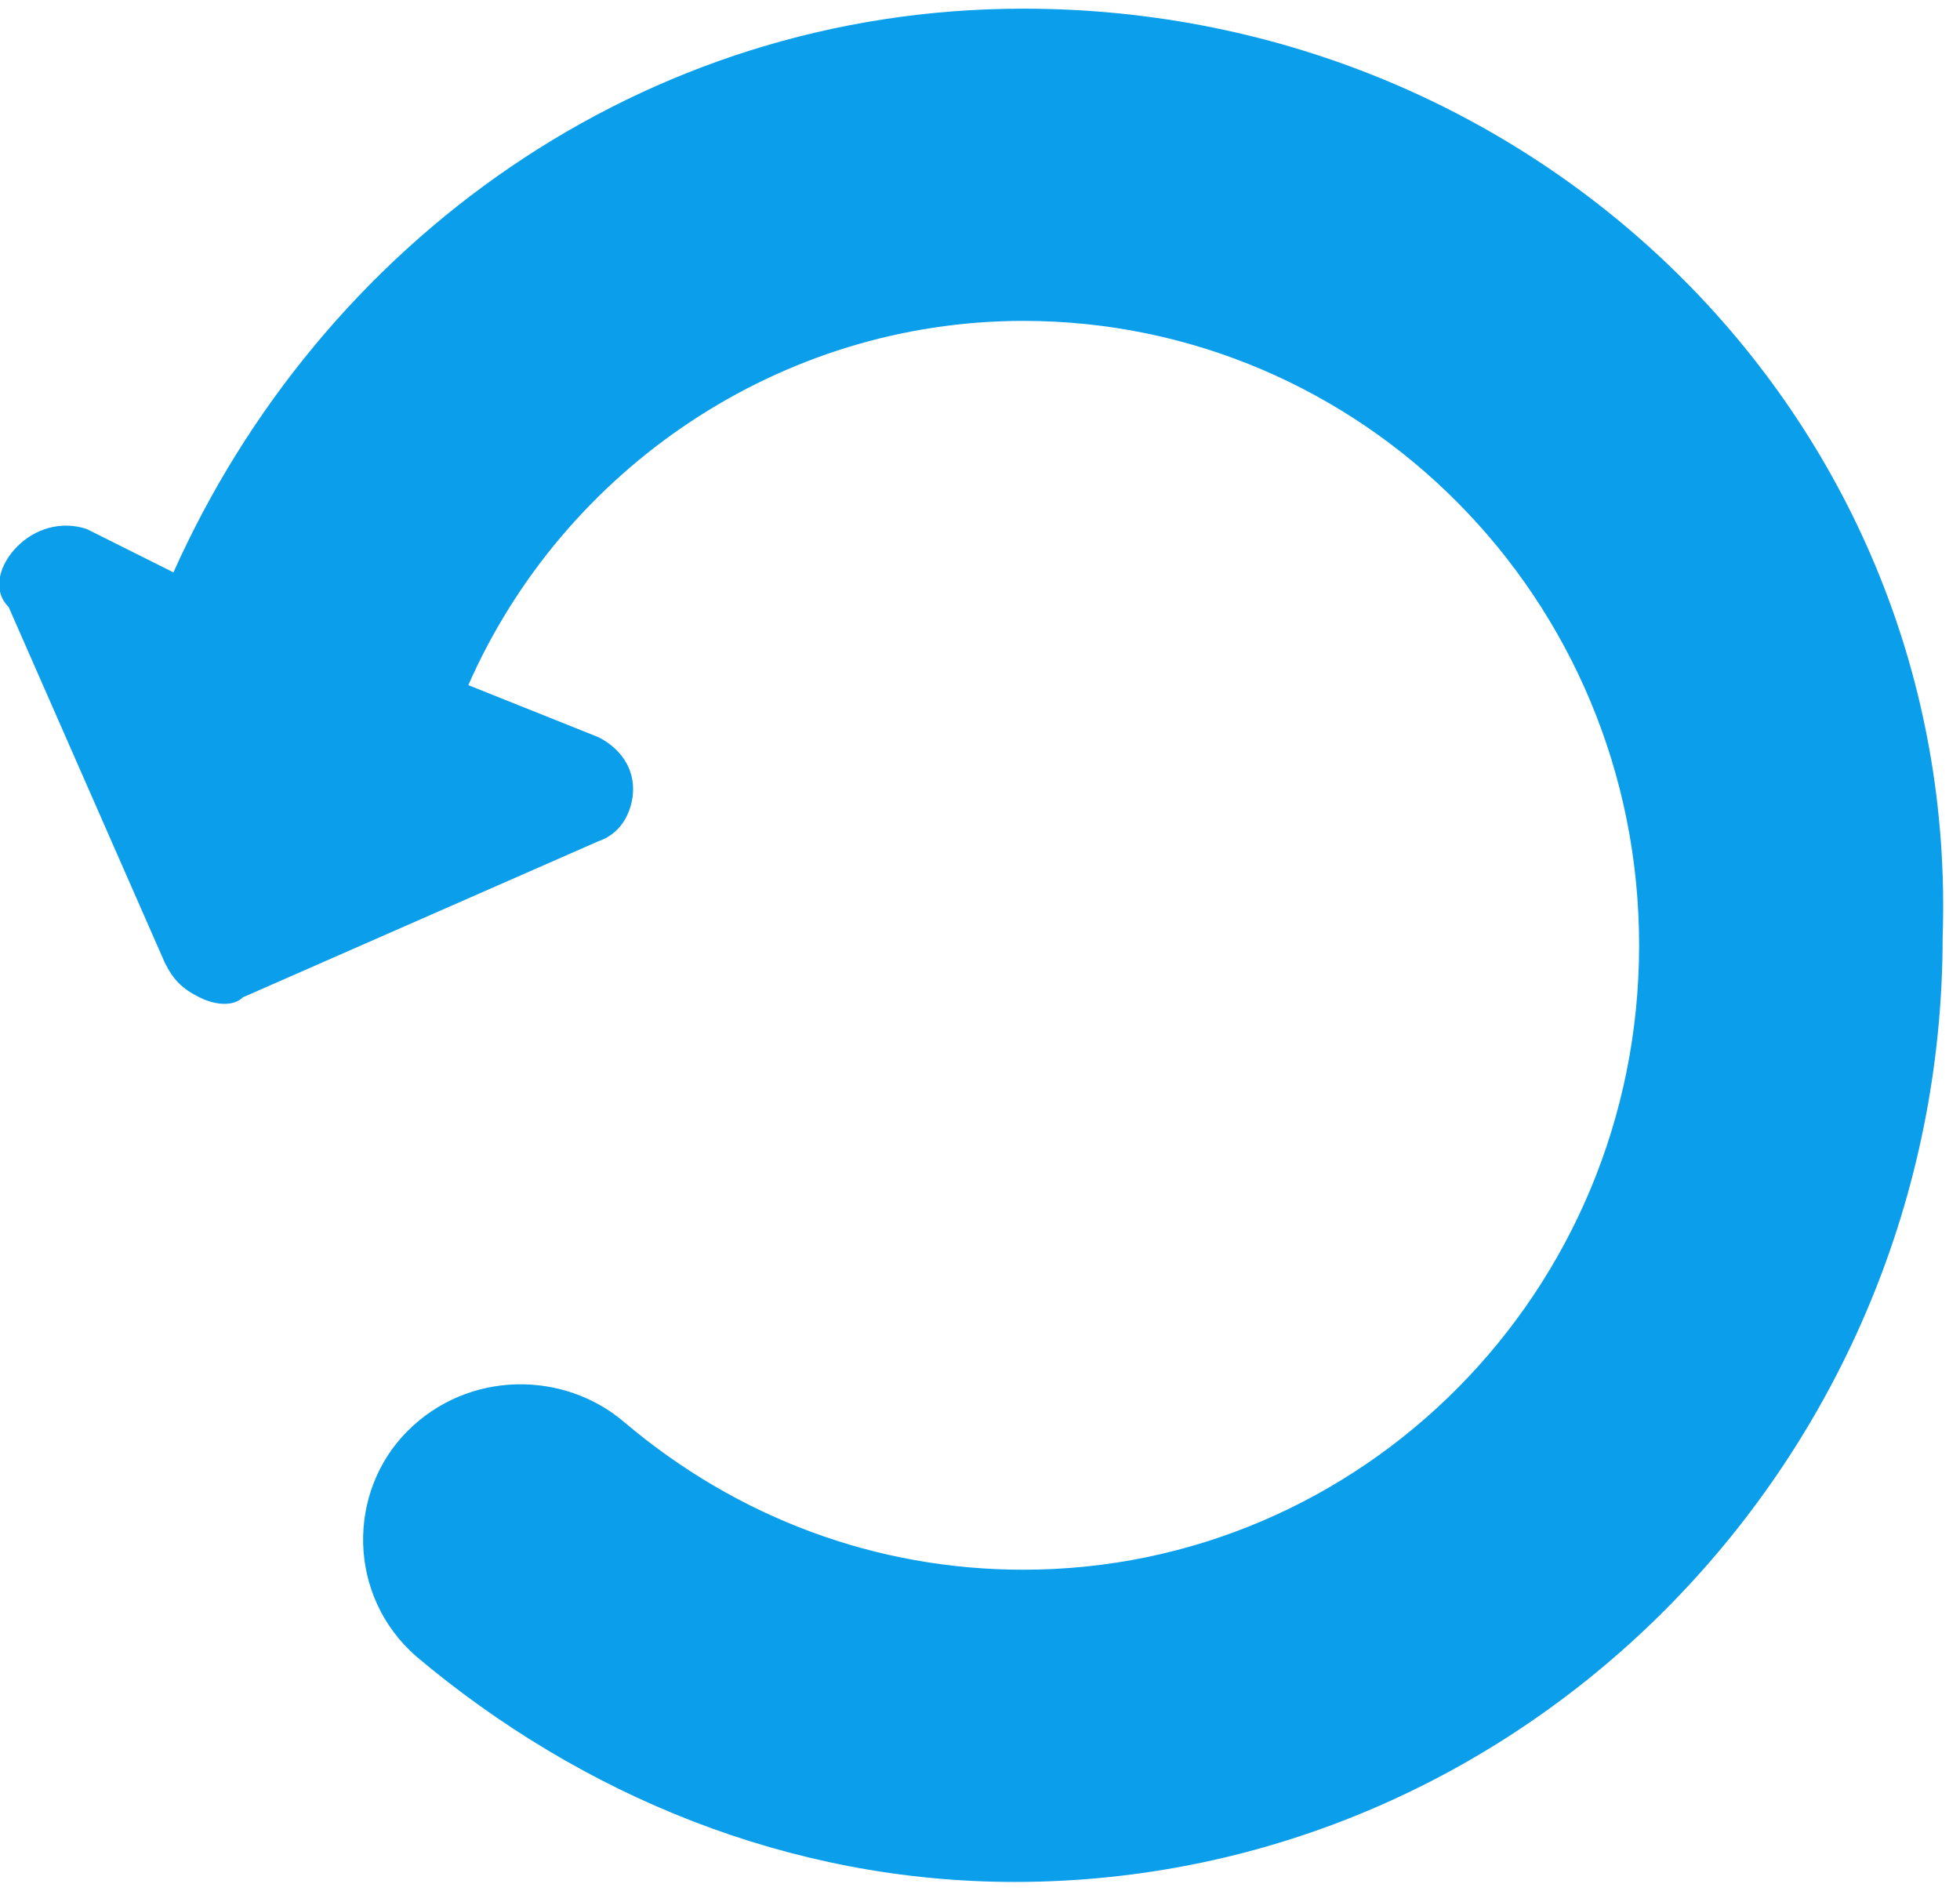
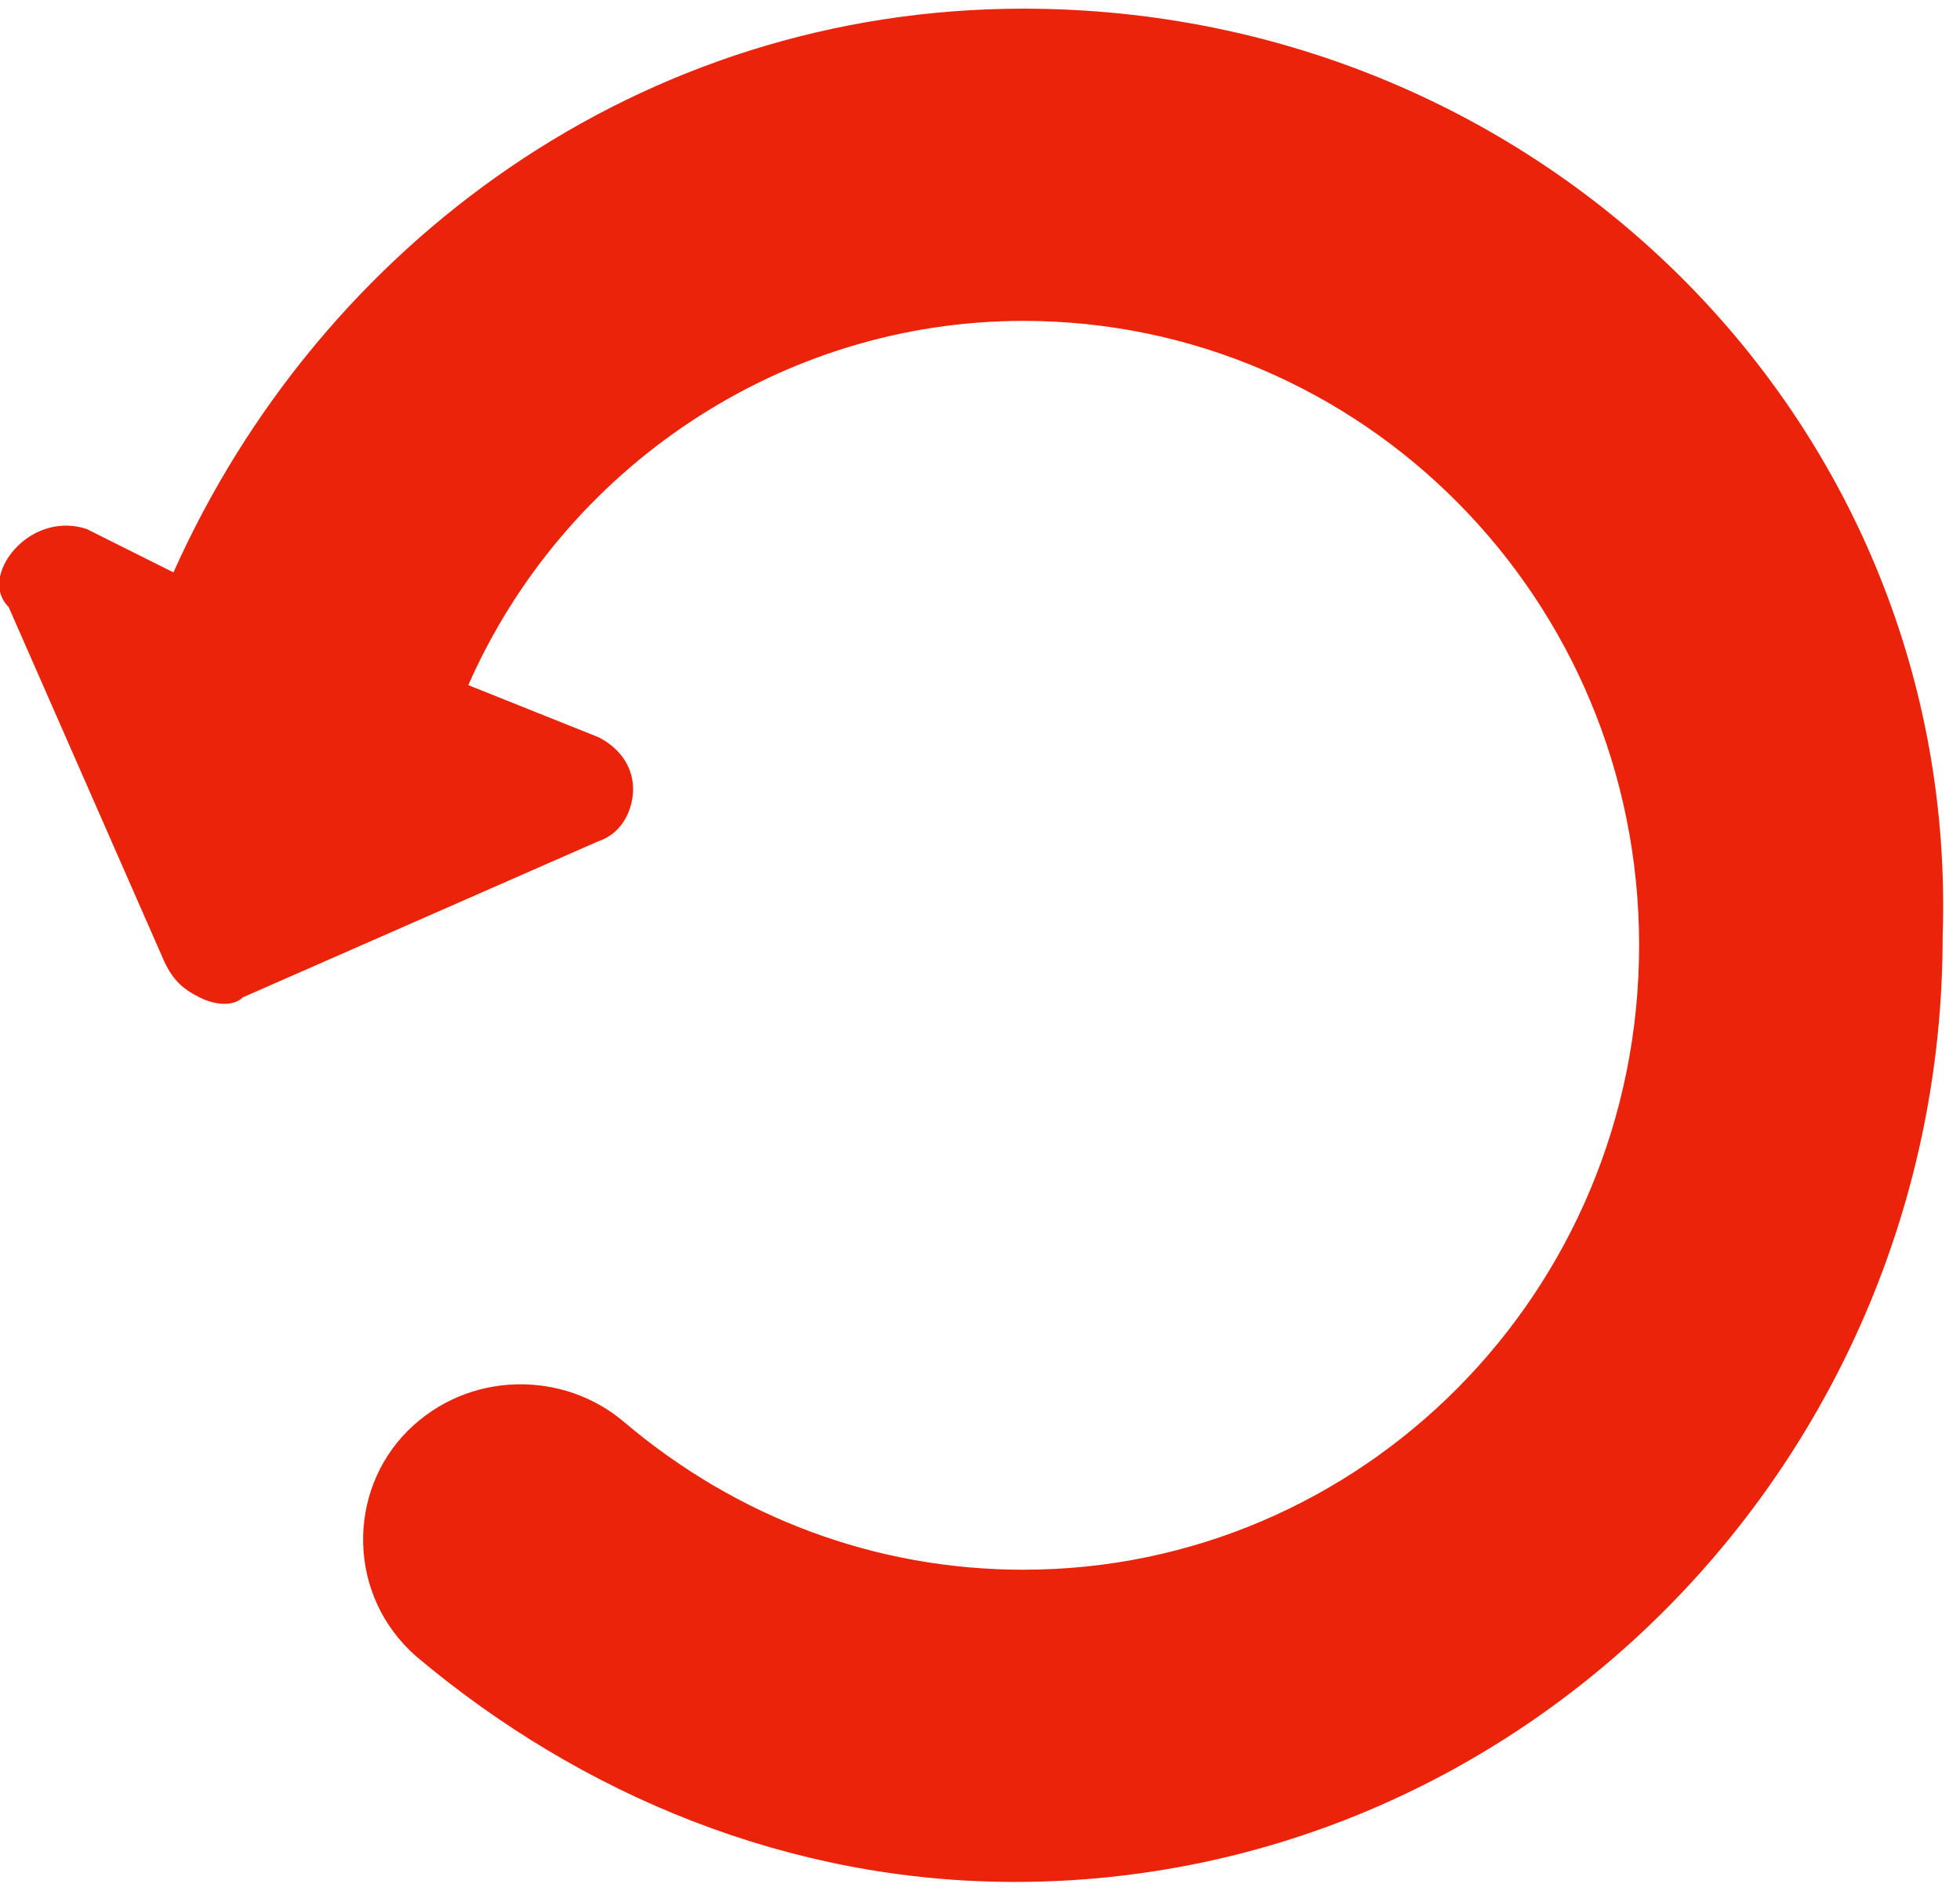
<svg xmlns="http://www.w3.org/2000/svg" version="1.1" id="Calque_1" x="0px" y="0px" viewBox="0 0 22.6 21.8" style="enable-background:new 0 0 22.6 21.8;" xml:space="preserve">
-   <style type="text/css">
+   <defs id="defs9" />
+   <style type="text/css" id="style2">
	.st0{fill:#0A9EEB;}
</style>
-   <path class="st0" d="M11.8,0.1C7.4,0.1,3.7,2.8,2,6.6L1,6.1C0.7,6,0.4,6.1,0.2,6.3C0,6.5-0.1,6.8,0.1,7l1.8,4.1  c0.1,0.2,0.2,0.3,0.4,0.4c0.2,0.1,0.4,0.1,0.5,0l4.1-1.8c0.3-0.1,0.4-0.4,0.4-0.6c0-0.3-0.2-0.5-0.4-0.6L5.4,7.9  C6.5,5.4,9,3.7,11.8,3.7c3.9,0,7.1,3.2,7.1,7.2s-3.2,7.2-7.1,7.2c-1.7,0-3.3-0.6-4.6-1.7c-0.7-0.6-1.8-0.6-2.5,0.1l0,0  C4,17.2,4,18.4,4.8,19.1c1.9,1.6,4.3,2.6,6.9,2.6c5.9,0,10.7-4.9,10.7-10.9C22.6,4.9,17.8,0.1,11.8,0.1z" />
+   <path class="st0" d="M11.8,0.1C7.4,0.1,3.7,2.8,2,6.6L1,6.1C0.7,6,0.4,6.1,0.2,6.3C0,6.5-0.1,6.8,0.1,7l1.8,4.1  c0.1,0.2,0.2,0.3,0.4,0.4c0.2,0.1,0.4,0.1,0.5,0l4.1-1.8c0.3-0.1,0.4-0.4,0.4-0.6c0-0.3-0.2-0.5-0.4-0.6L5.4,7.9  C6.5,5.4,9,3.7,11.8,3.7c3.9,0,7.1,3.2,7.1,7.2s-3.2,7.2-7.1,7.2c-1.7,0-3.3-0.6-4.6-1.7c-0.7-0.6-1.8-0.6-2.5,0.1l0,0  C4,17.2,4,18.4,4.8,19.1c1.9,1.6,4.3,2.6,6.9,2.6c5.9,0,10.7-4.9,10.7-10.9C22.6,4.9,17.8,0.1,11.8,0.1z" id="path4" style="fill:#eb230a;fill-opacity:1" />
</svg>
